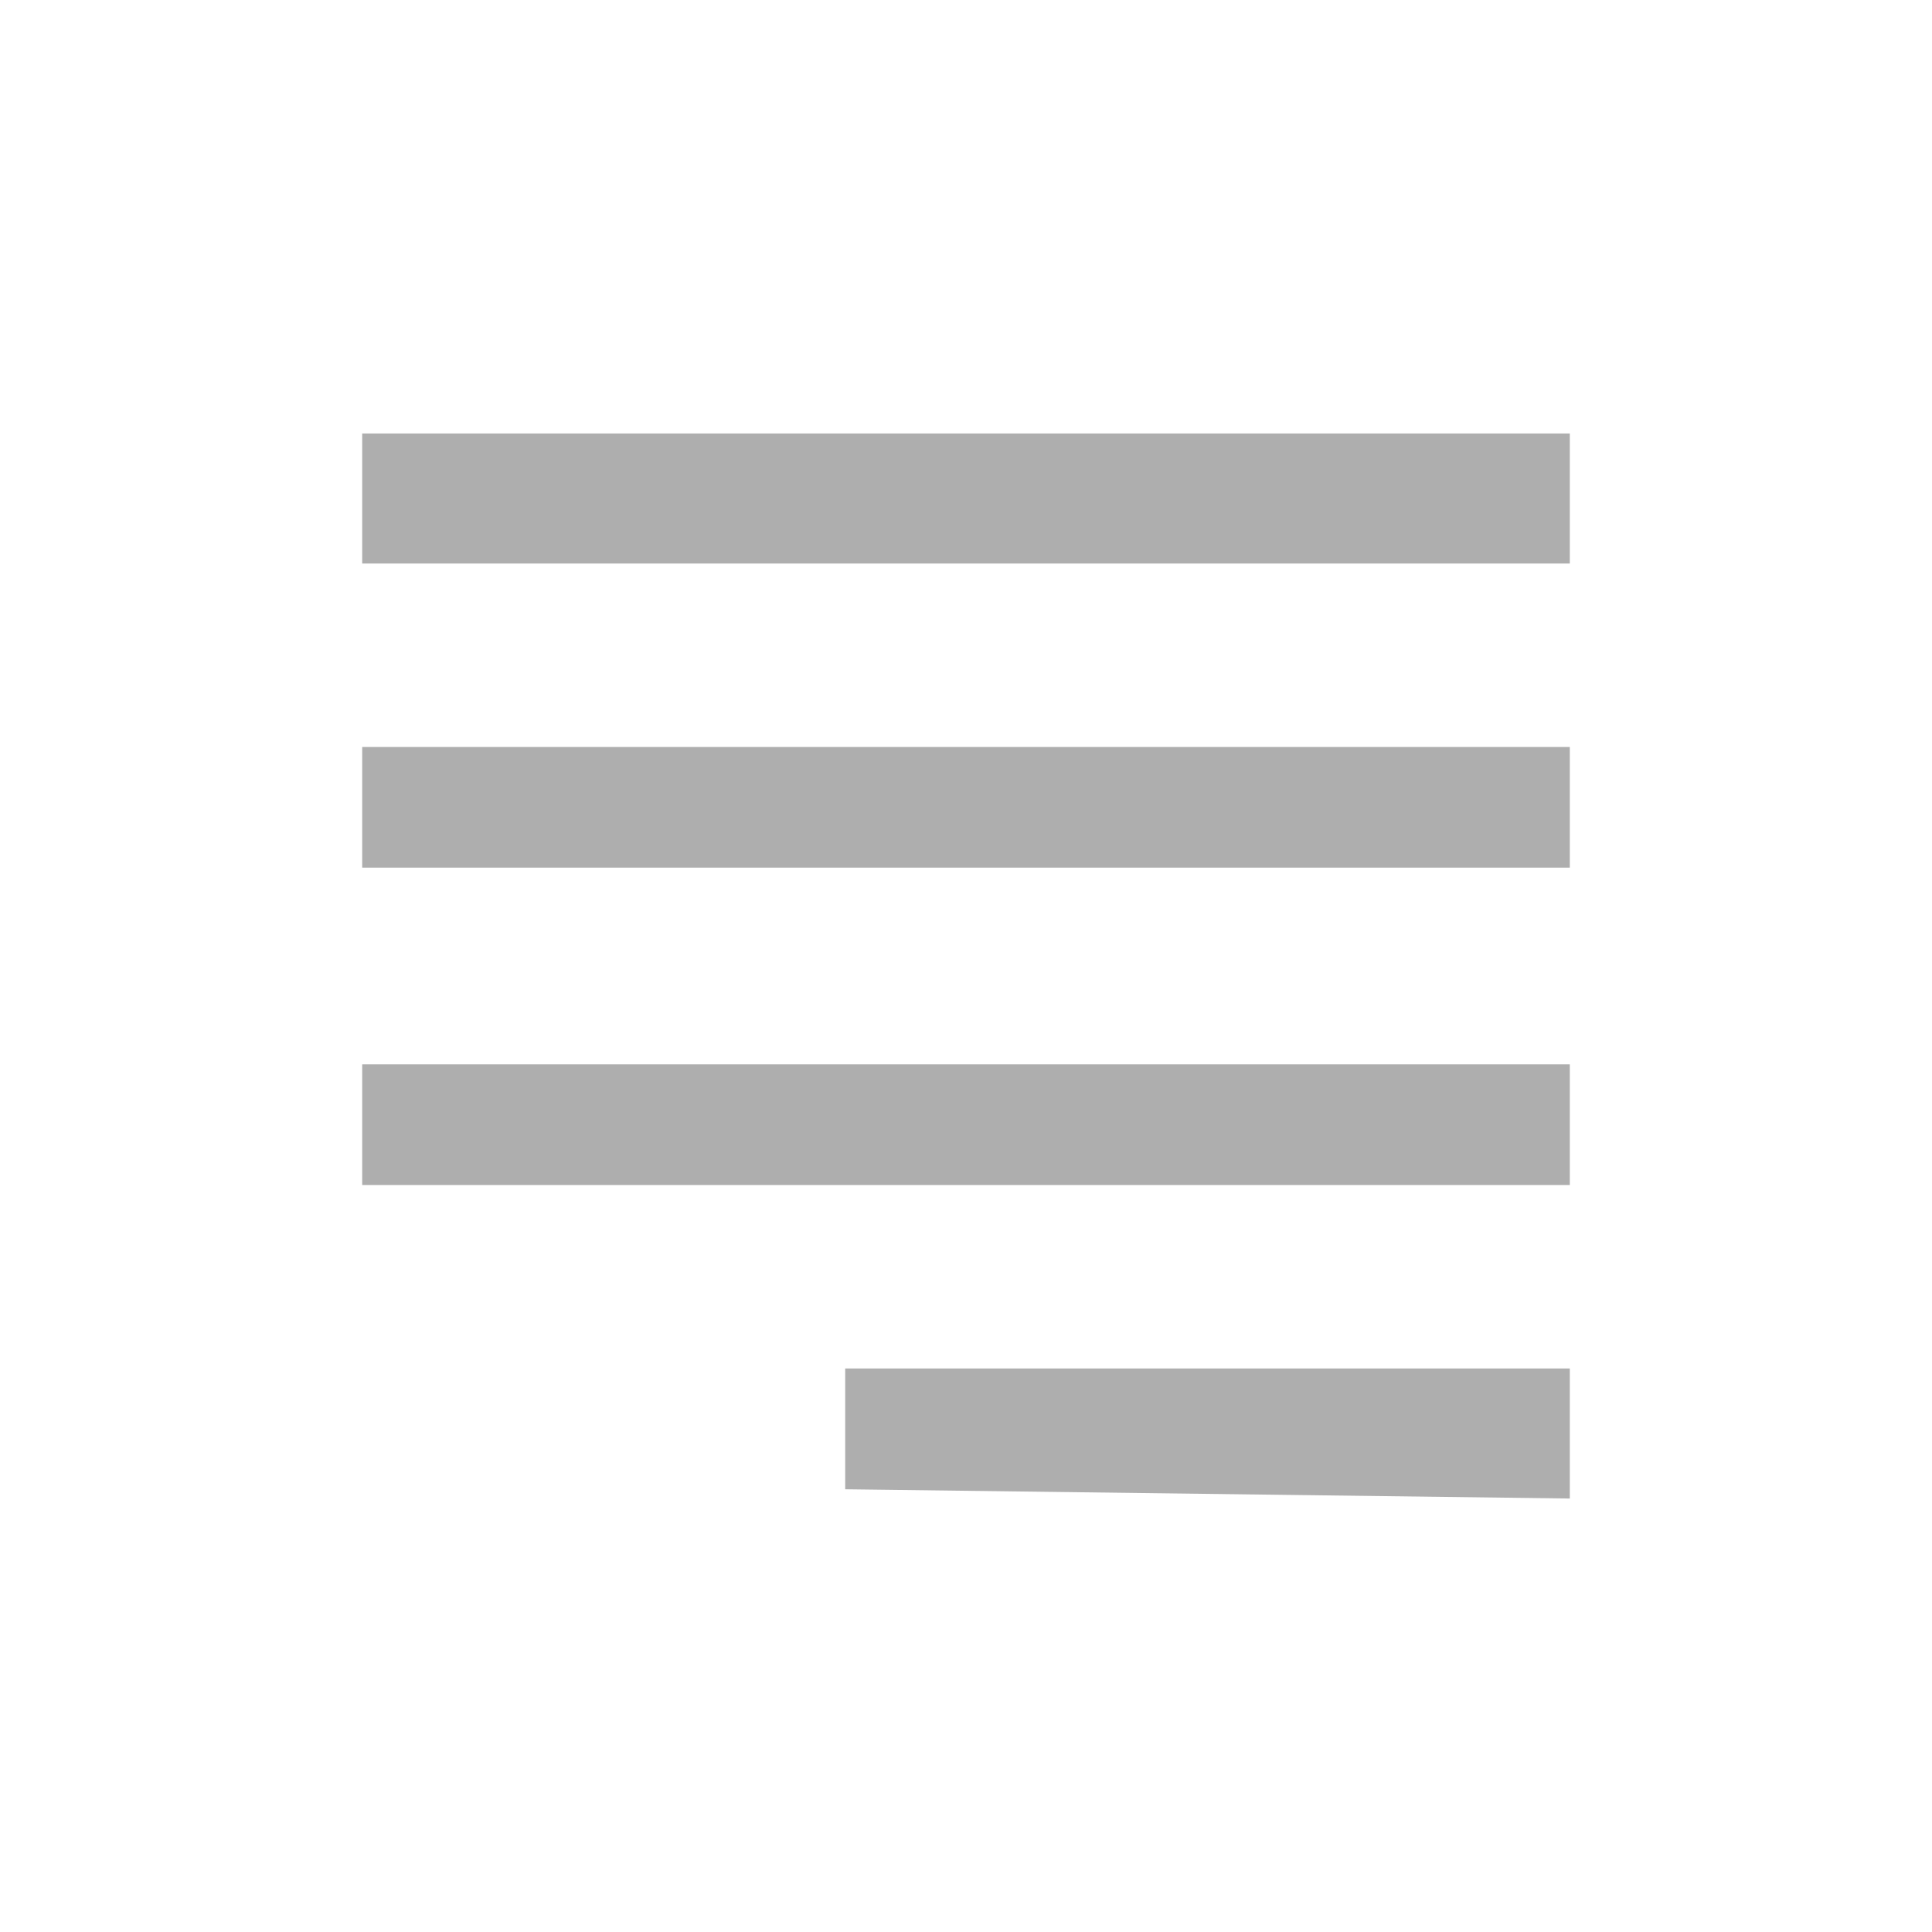
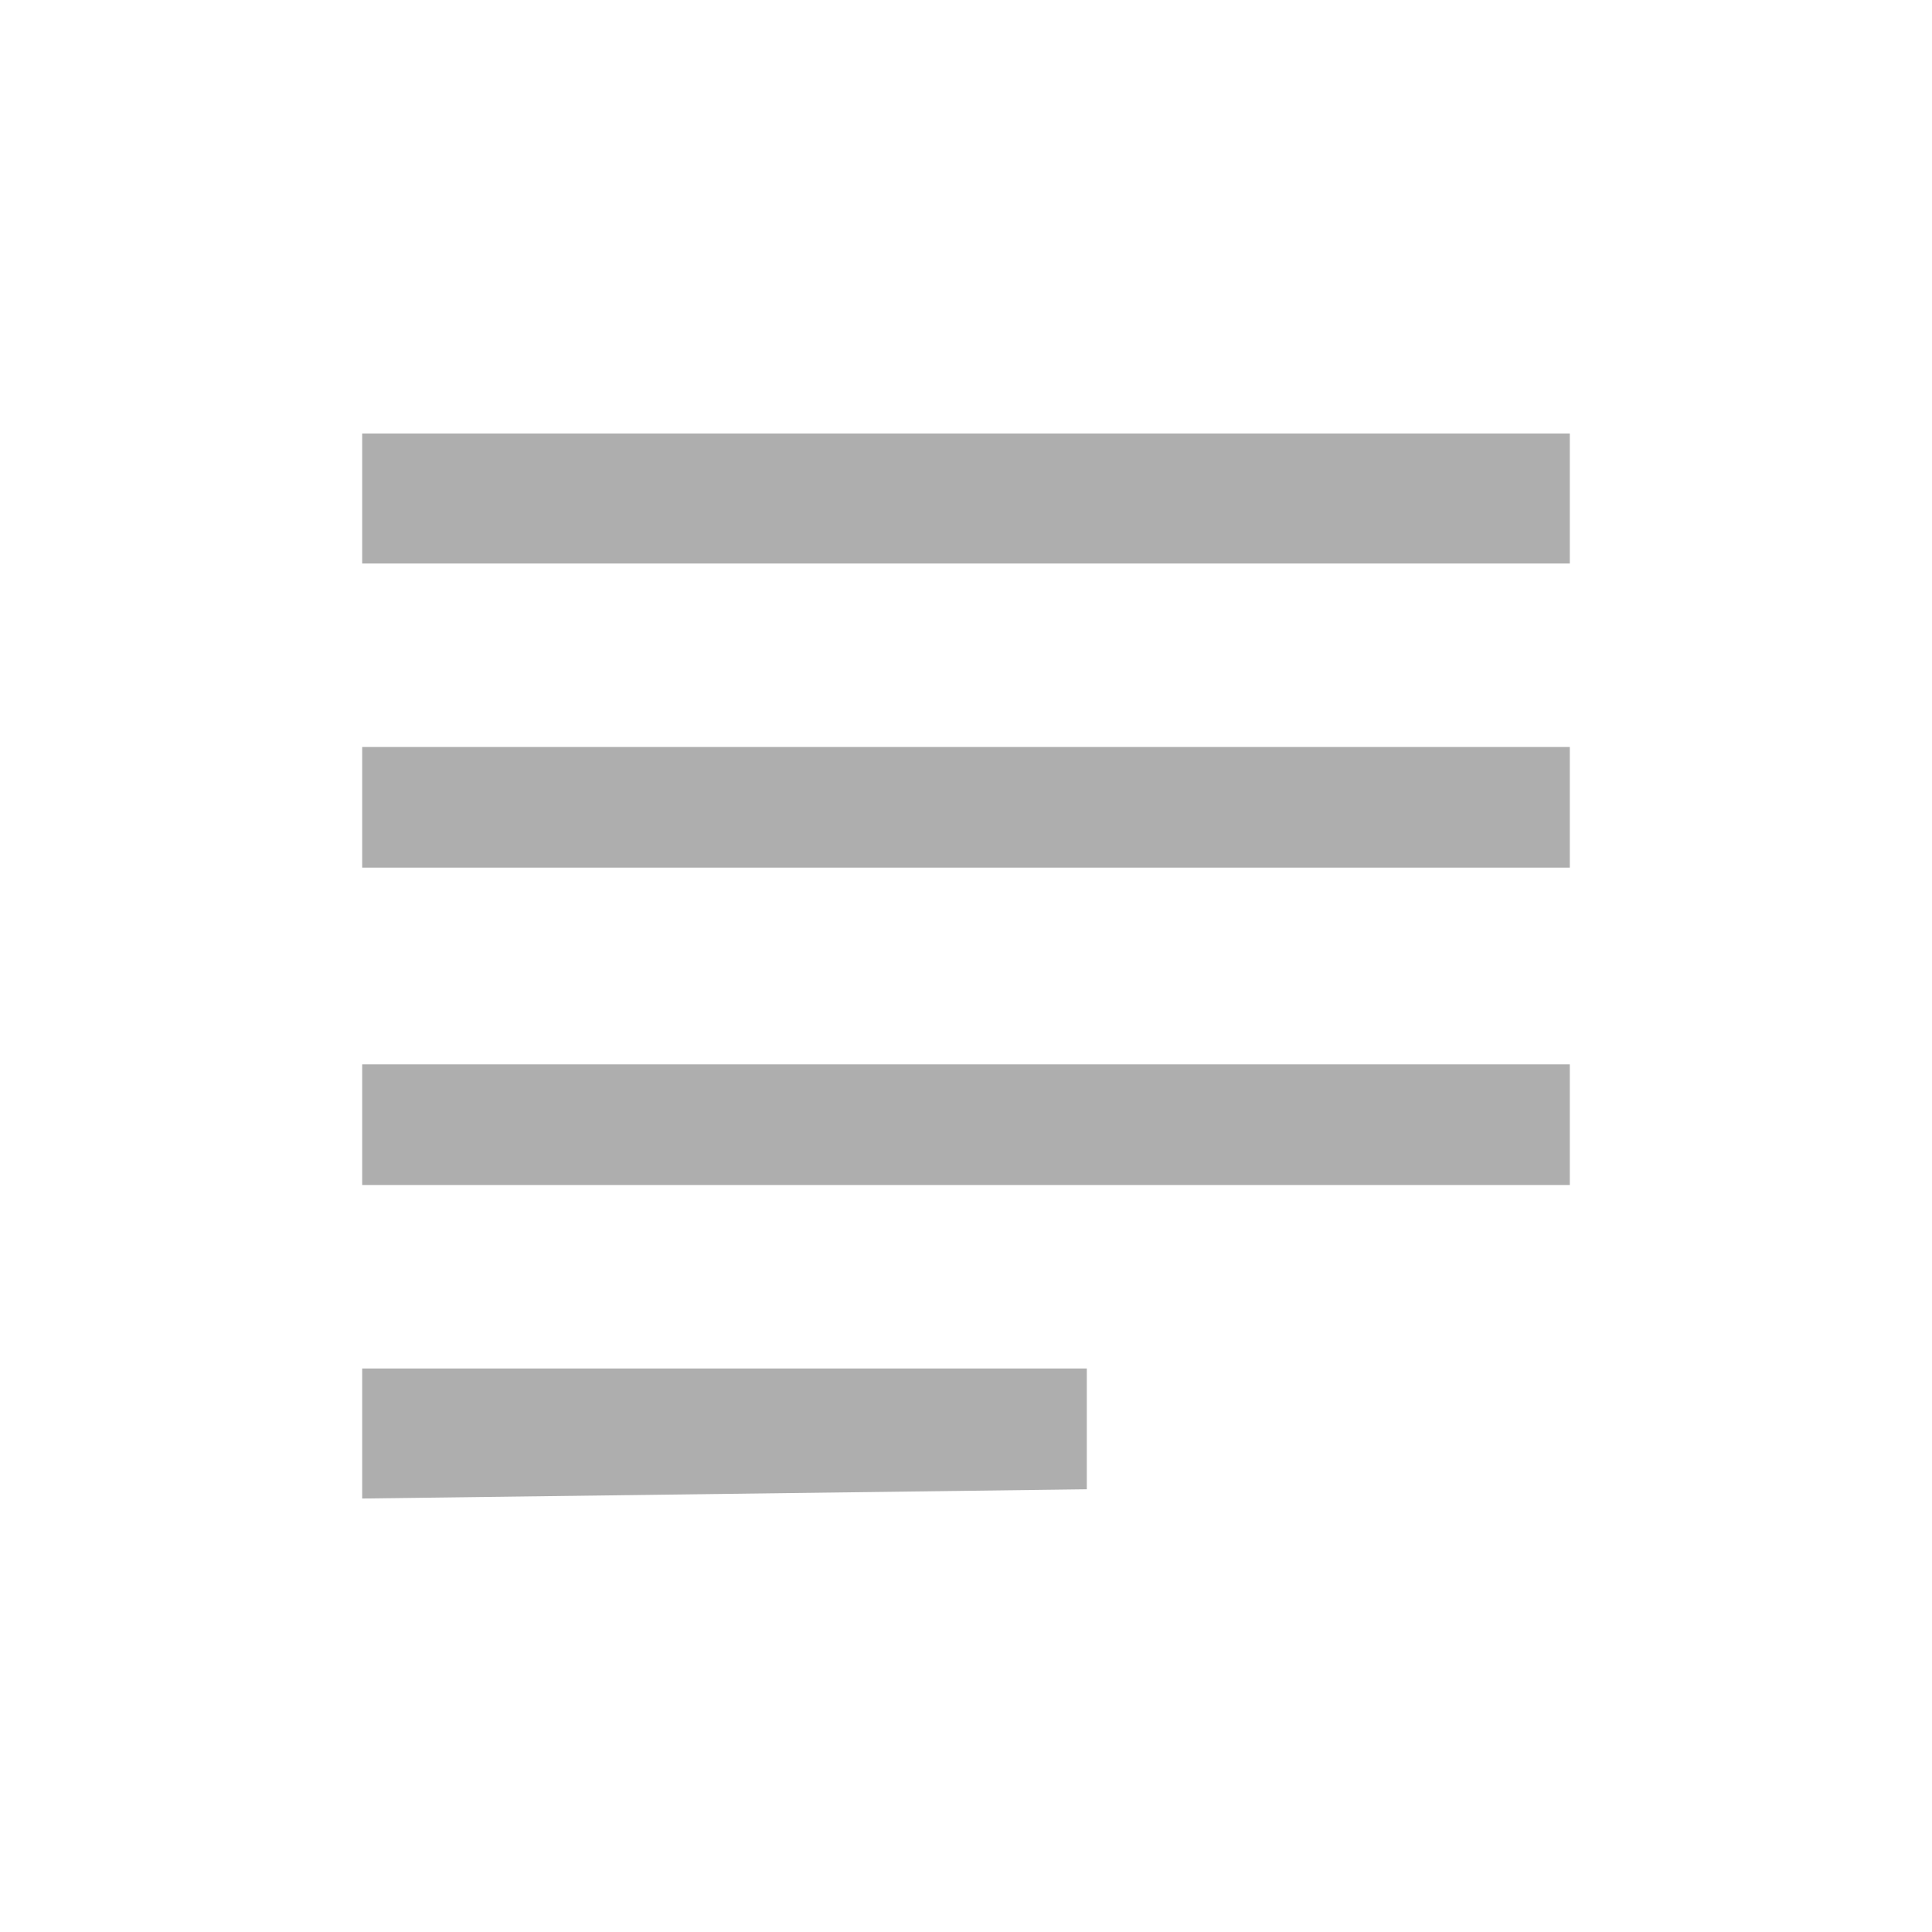
<svg xmlns="http://www.w3.org/2000/svg" width="19" height="19" viewBox="0 0 19 19" fill="none">
-   <mask id="mask0_403_84" style="mask-type:alpha" maskUnits="userSpaceOnUse" x="0" y="0" width="19" height="19">
-     <rect width="19" height="19" transform="matrix(-1 0 0 1 19 0)" fill="#AEAEAE" />
+   <mask id="mask0_403_82" style="mask-type:alpha" maskUnits="userSpaceOnUse" x="0" y="0" width="19" height="19">
+     <rect width="19" height="19" fill="#AEAEAE" />
  </mask>
-   <g mask="url(#mask0_403_84)">
-     <path d="M15.438 14.737V13.458H8.312V14.646L15.438 14.737ZM15.438 11.654V10.467H3.562V11.654H15.438ZM15.438 8.533V7.346H3.562V8.533H15.438ZM15.438 5.542V4.263H3.562V5.542H15.438Z" fill="#AEAEAE" />
+   <g mask="url(#mask0_403_82)">
+     <path d="M3.562 14.737V13.458H10.688V14.646L3.562 14.737ZM3.562 11.654V10.467H15.438V11.654H3.562ZM3.562 8.533V7.346H15.438V8.533H3.562ZM3.562 5.542V4.263H15.438V5.542H3.562Z" fill="#AEAEAE" />
  </g>
</svg>
